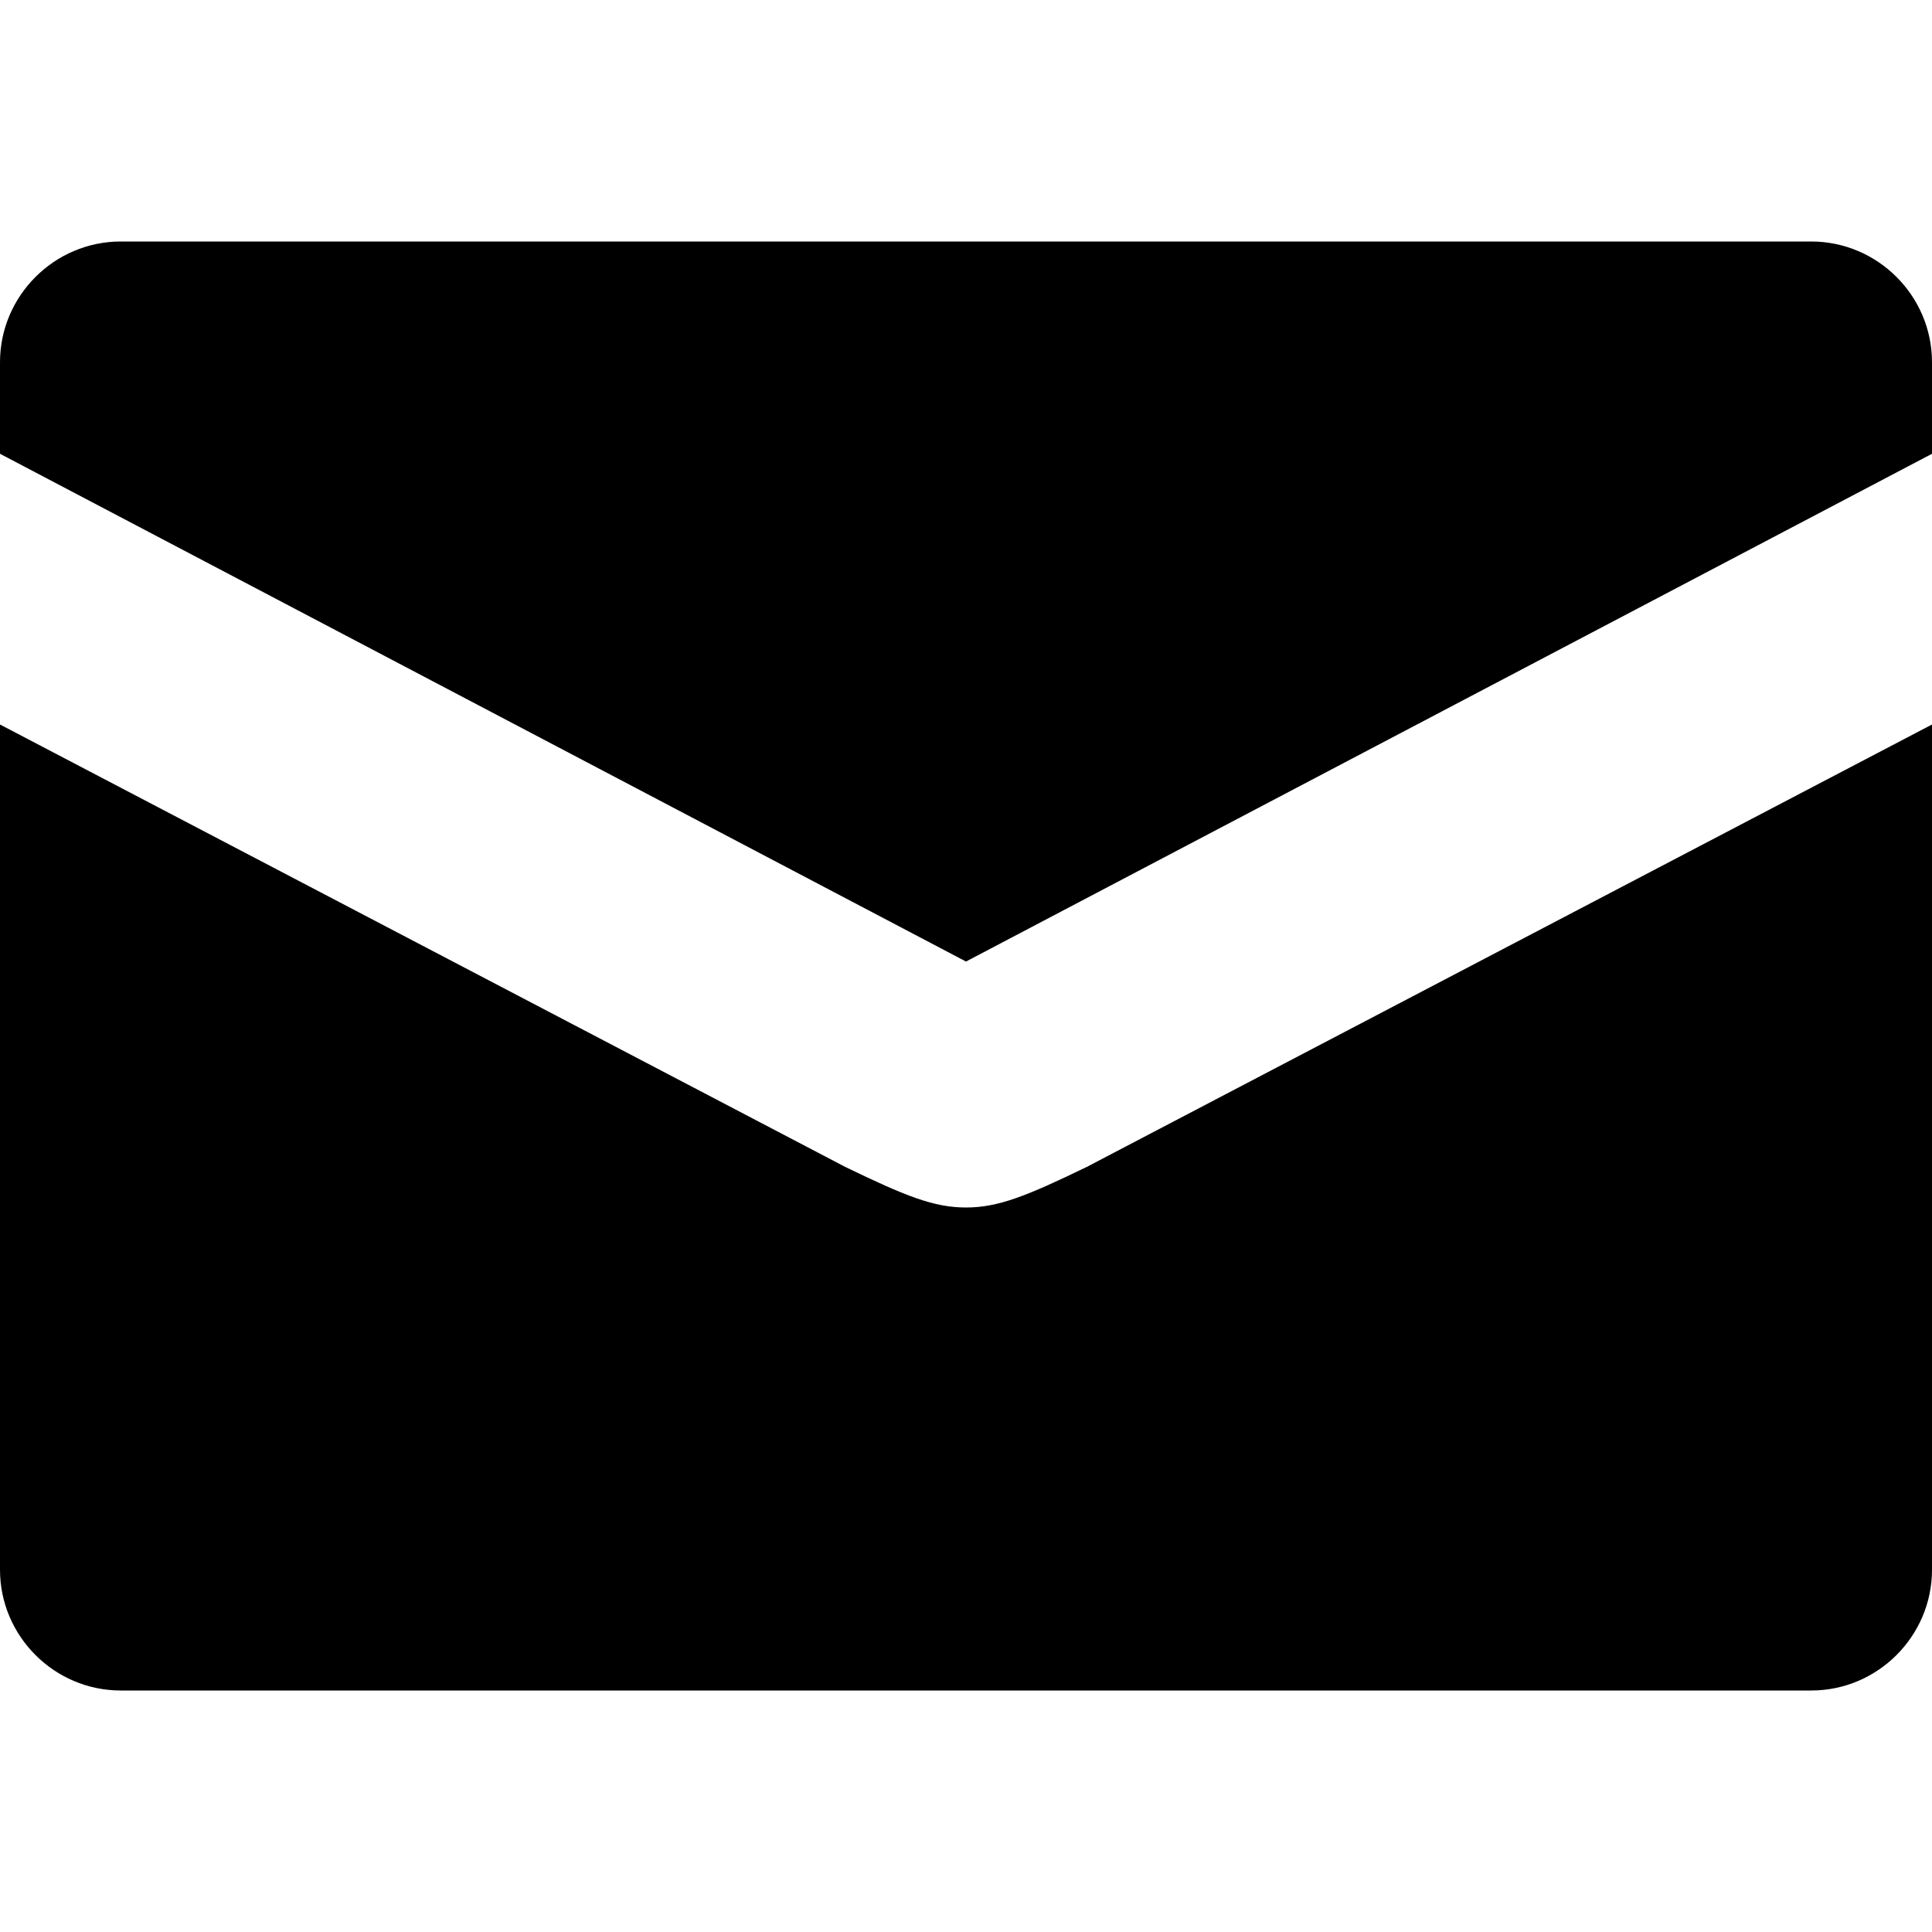
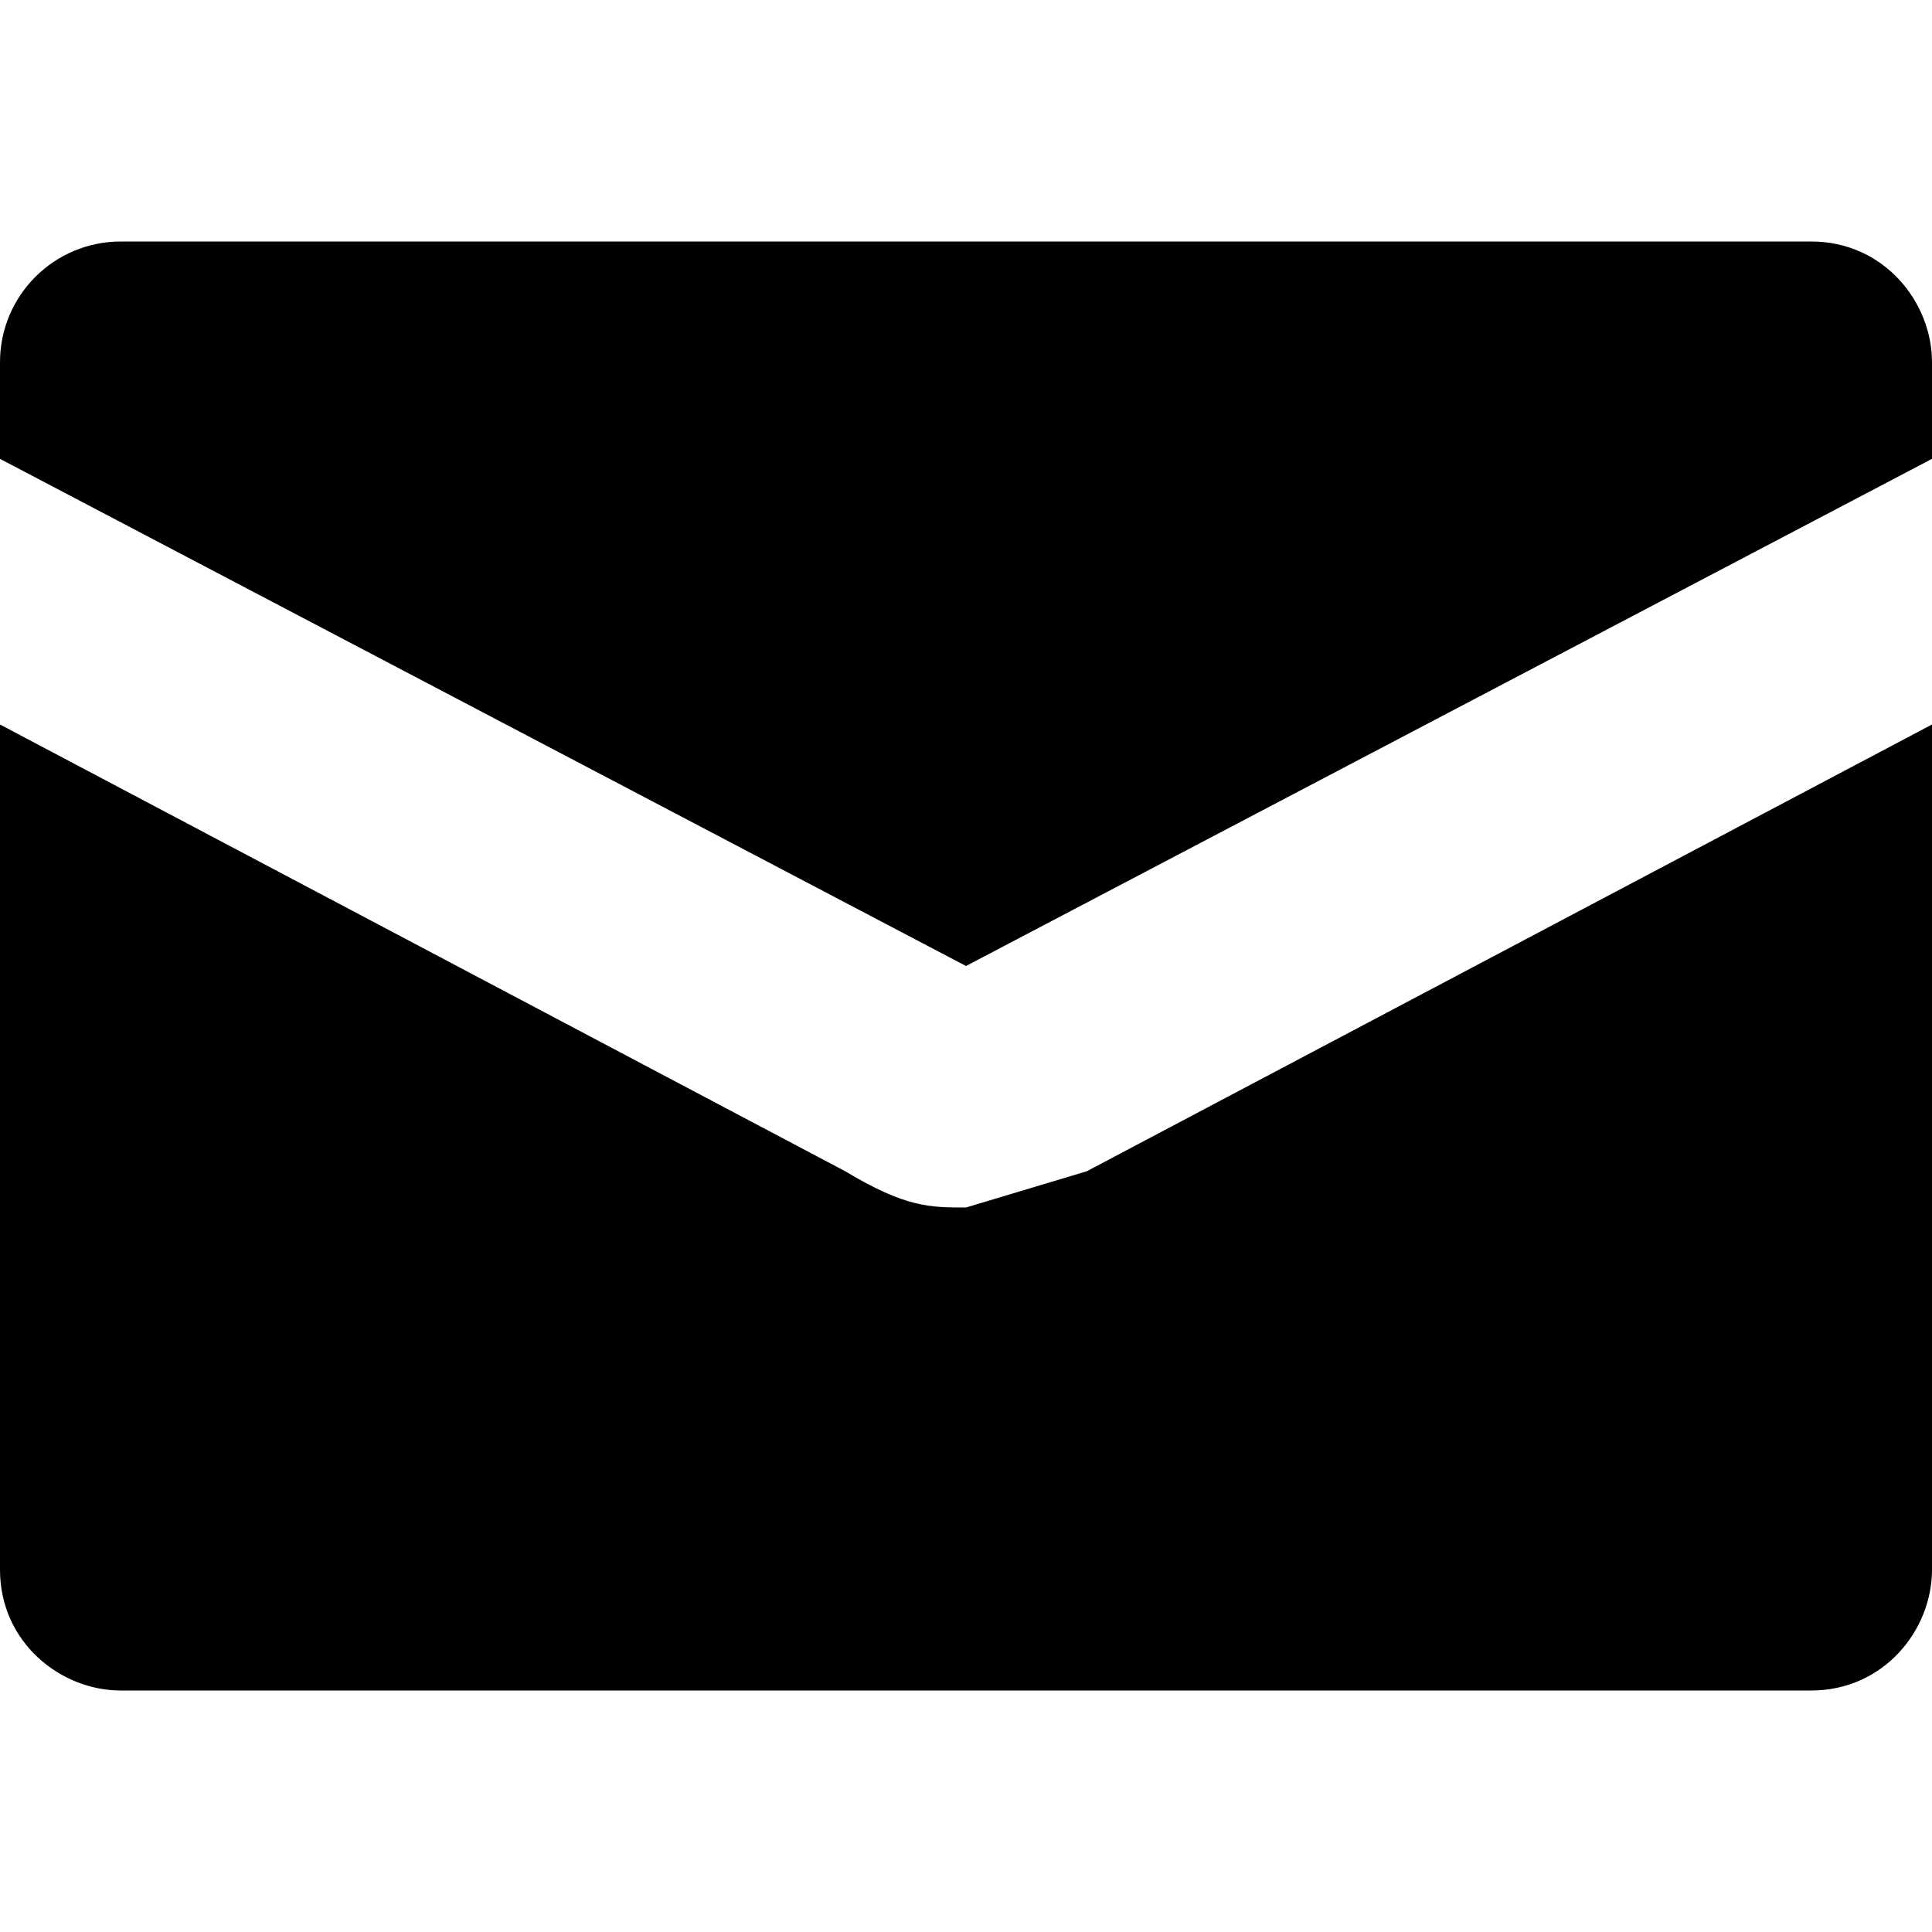
- <svg xmlns="http://www.w3.org/2000/svg" version="1.1" id="Layer_1" x="0px" y="0px" width="16px" height="16px" viewBox="0 0 16 16" enable-background="new 0 0 16 16" xml:space="preserve">
-   <path d="M8,10c-0.266,0-0.5-0.094-1-0.336L0,6v7c0,0.55,0.45,1,1,1h14c0.55,0,1-0.45,1-1V6L9,9.664C8.5,9.906,8.266,10,8,10z M15,2 H1C0.45,2,0,2.45,0,3v0.758l8,4.205l8-4.205V3C16,2.45,15.55,2,15,2z" />
+ <svg xmlns="http://www.w3.org/2000/svg" width="16" height="16">
+   <path d="M8 10c-.3 0-.5 0-1-.3L0 6v7c0 .6.5 1 1 1h14c.6 0 1-.5 1-1V6L9 9.7 8 10zm7-8H1a1 1 0 00-1 1v.8L8 8l8-4.2V3c0-.5-.4-1-1-1z" />
</svg>
